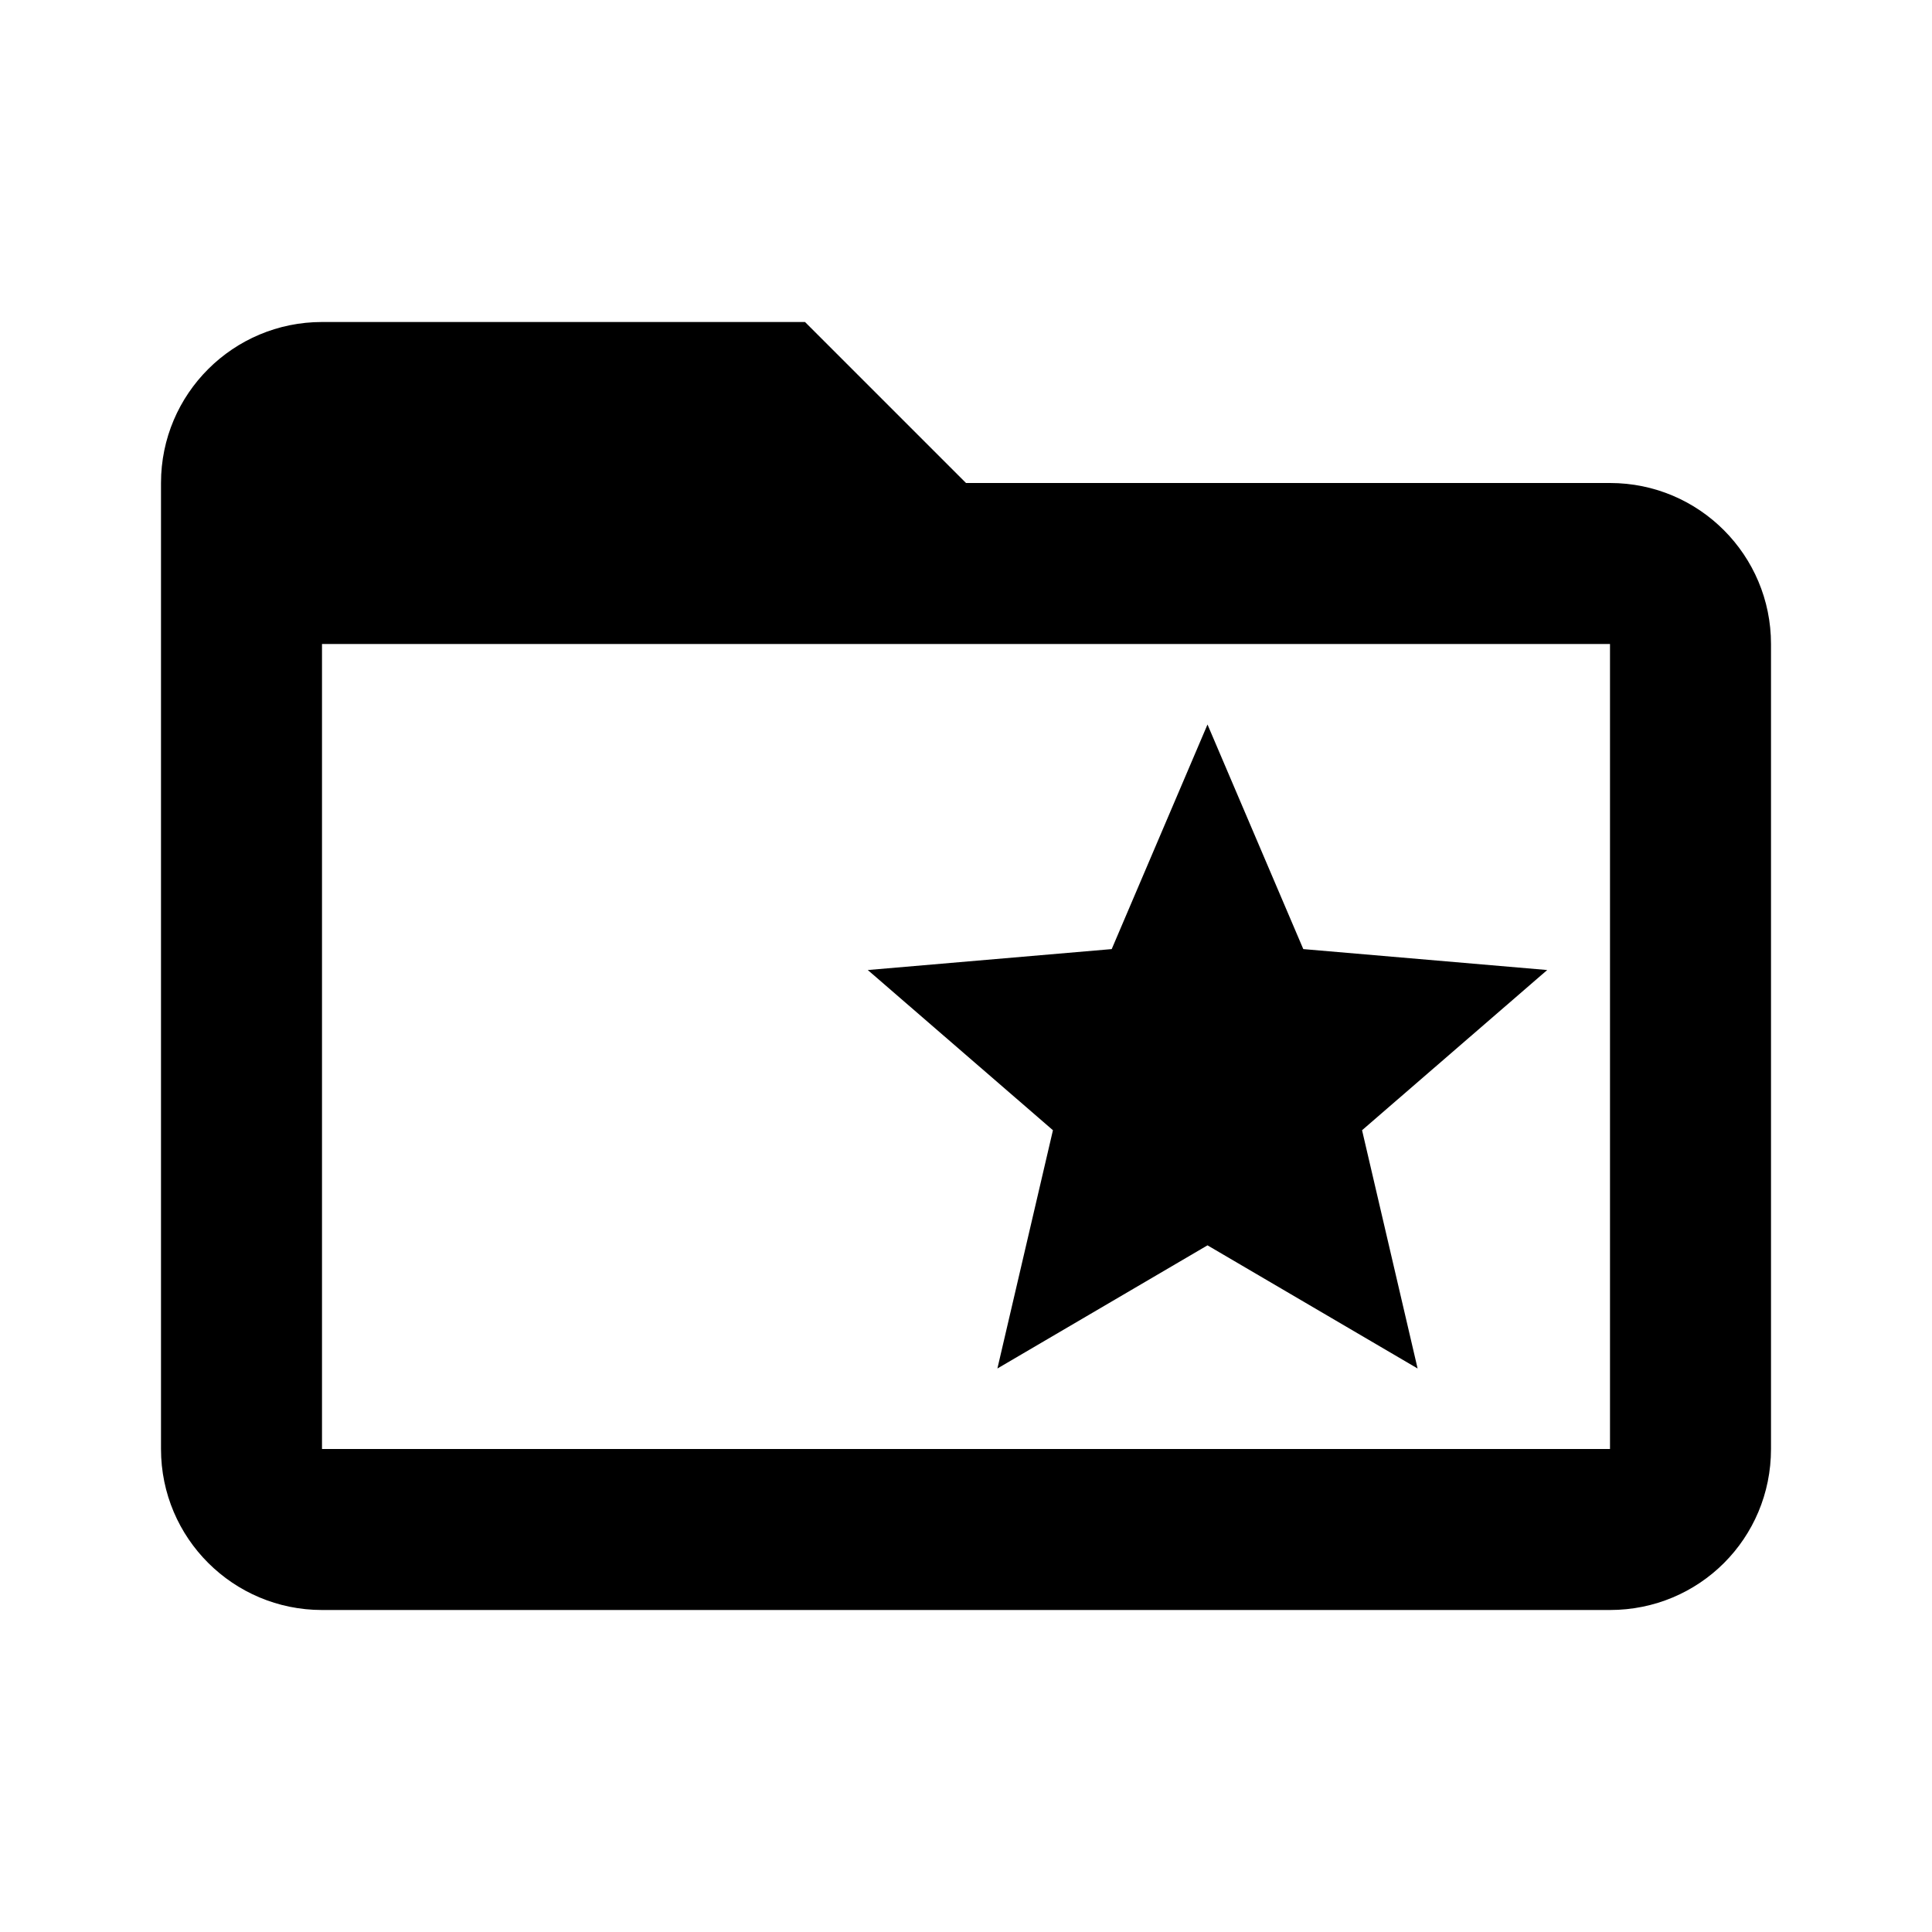
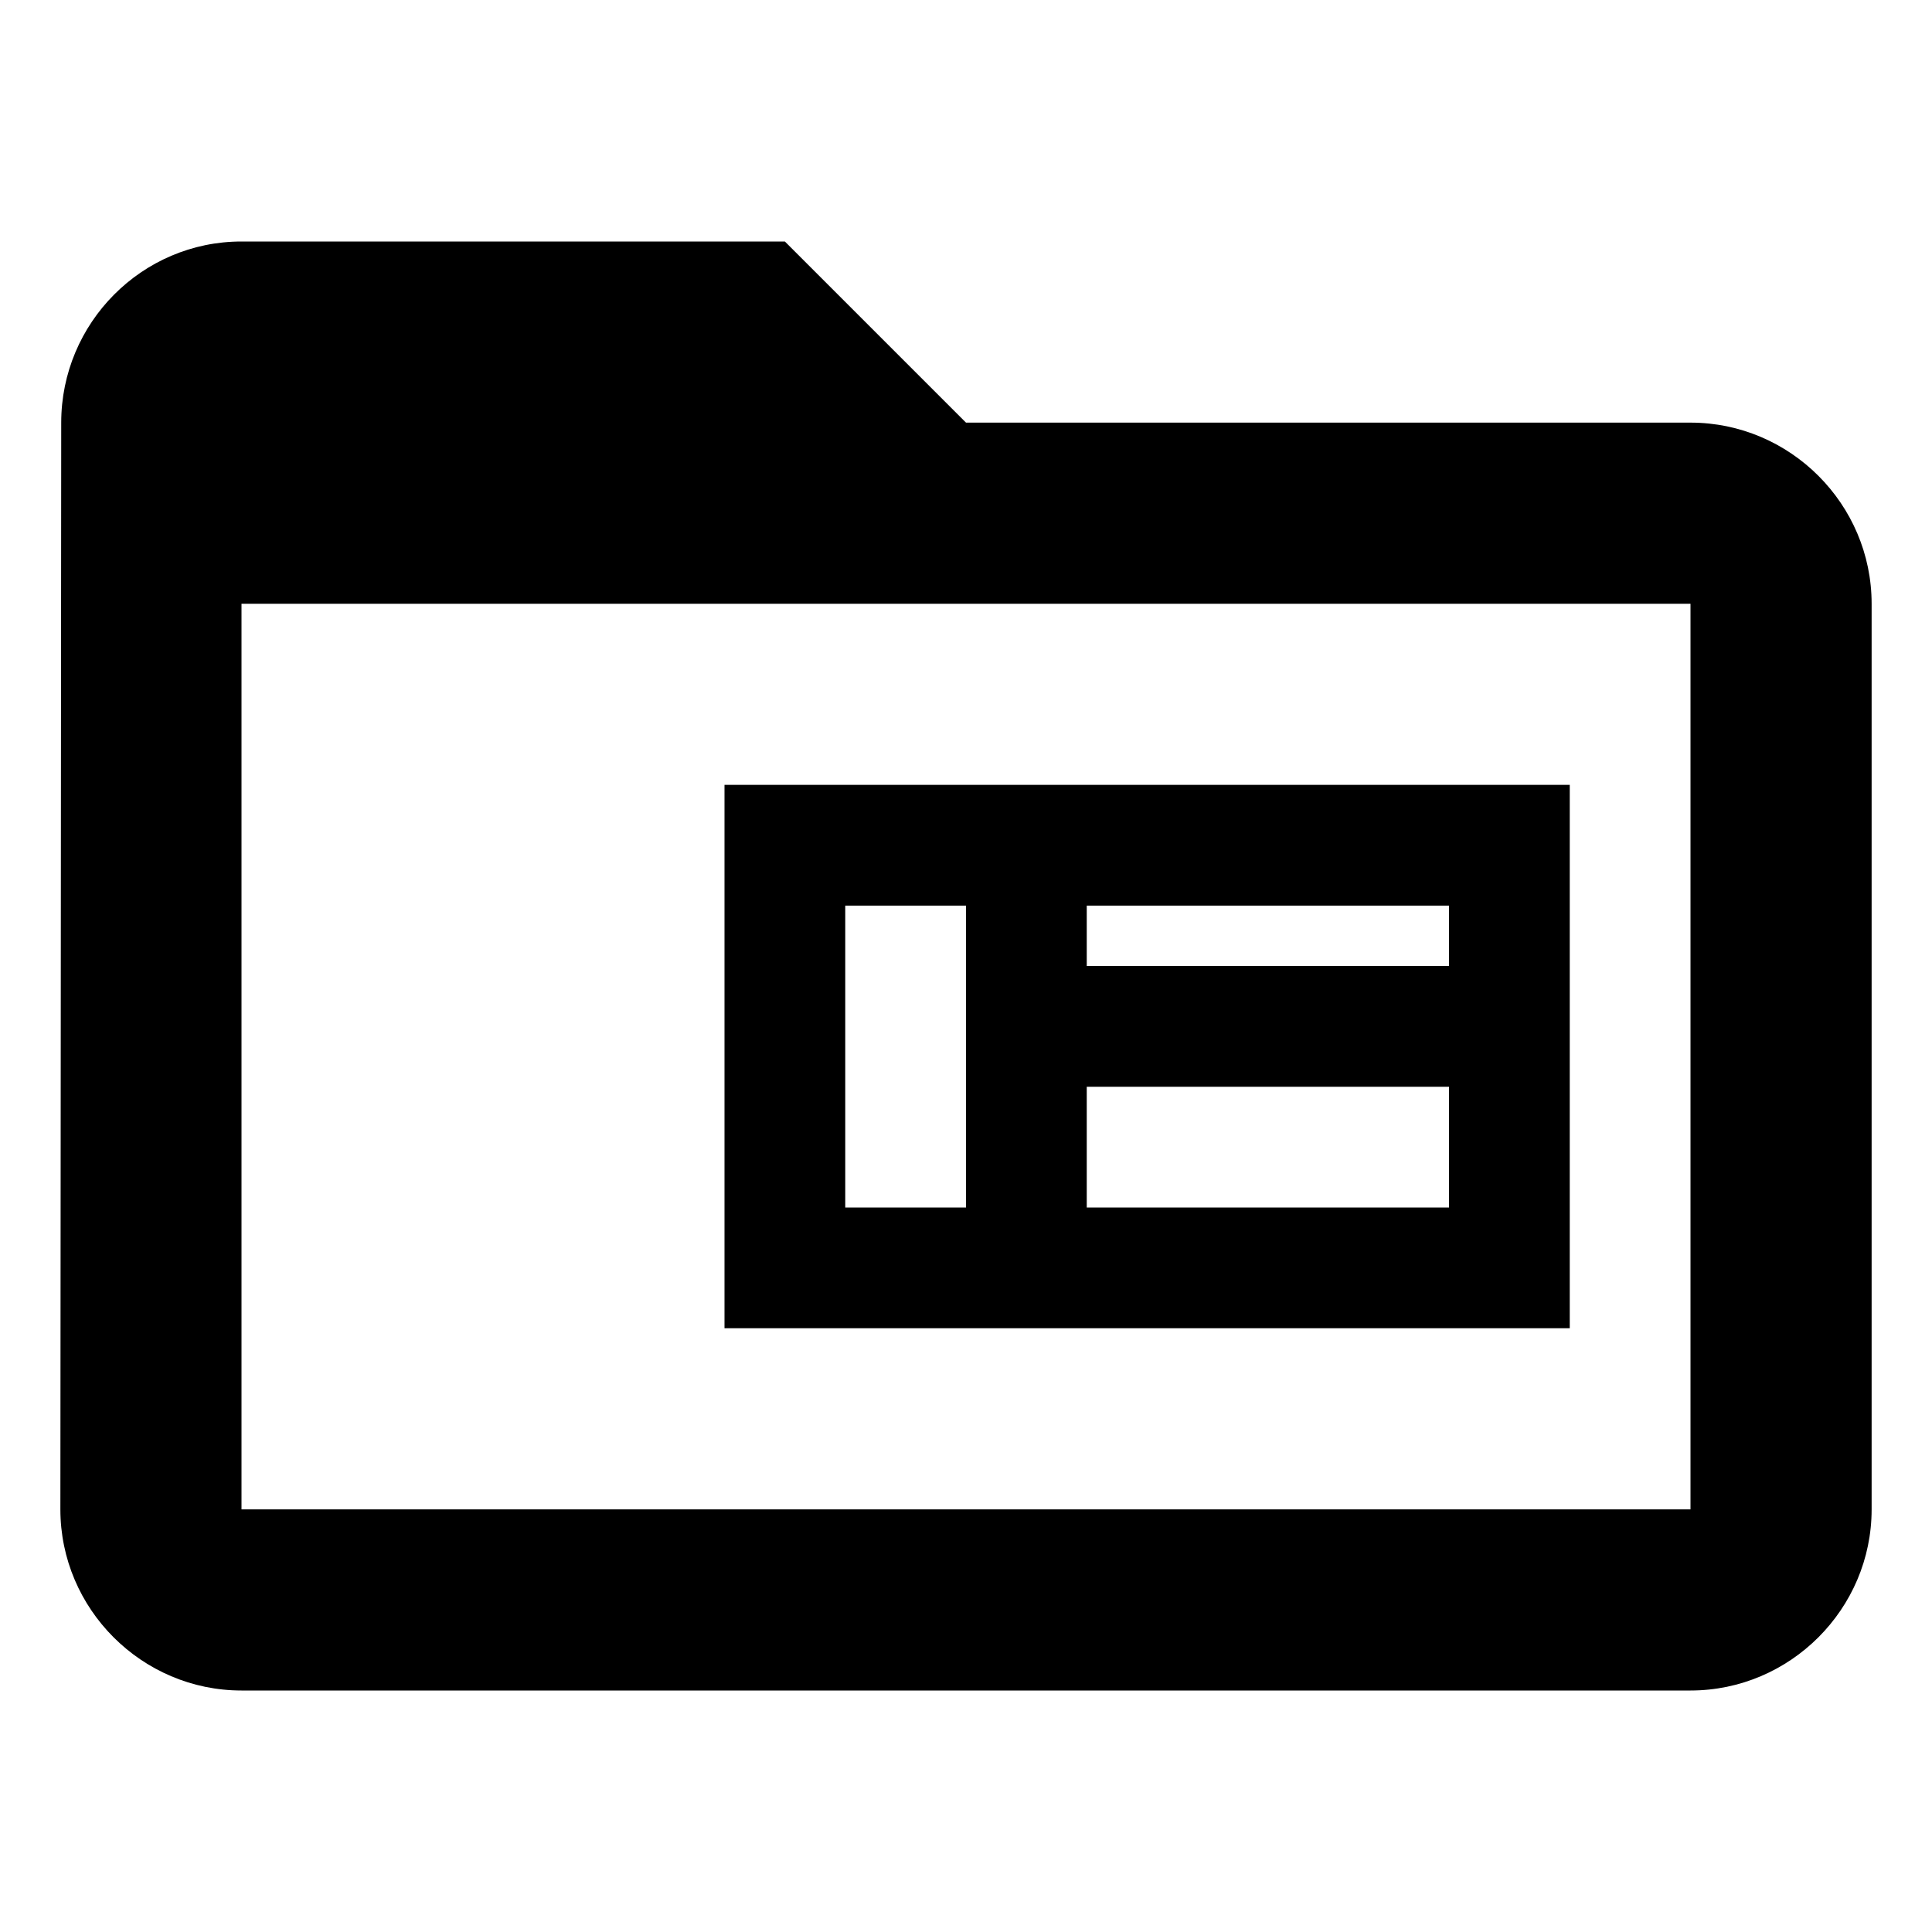
- <svg xmlns="http://www.w3.org/2000/svg" version="1.1" width="16" height="16" viewBox="0 0 24 24">
-   <path d="M10.78 12.05L13.81 11.79L15 9L16.19 11.79L19.22 12.05L16.92 14.04L17.61 17L15 15.47L12.39 17L13.08 14.04L10.78 12.05M22 8V18C22 19.11 21.11 20 20 20H4C2.9 20 2 19.11 2 18V6C2 4.89 2.9 4 4 4H10L12 6H20C21.11 6 22 6.9 22 8M20 8H4V18H20V8Z" />
+ <svg xmlns="http://www.w3.org/2000/svg" width="16px" height="16px" viewBox="0 0 16 16" version="1.1">
+   <g stroke="none" stroke-width="1" fill="none" fill-rule="evenodd">
+     <path fill="currentColor" d="M14,3.5 L8,3.5 L6.5,2 L2,2 C1.175,2 0.507,2.675 0.507,3.5 L0.5,12.5 C0.5,13.325 1.175,14 2,14 L14,14 C14.825,14 15.5,13.325 15.5,12.5 L15.5,5 C15.5,4.175 14.825,3.5 14,3.5 Z M14,12.5 L2,12.5 L2,5 L14,5 L14,12.5 Z M13,6.5 L13,11 L6,11 L6,6.5 L13,6.5 Z M8,7.5 L7,7.5 L7,10 L8,10 L8,7.5 Z M12,9 L9,9 L9,10 L12,10 L12,9 Z M12,7.5 L9,7.5 L9,8 L12,8 L12,7.5 Z" />
+   </g>
</svg>
